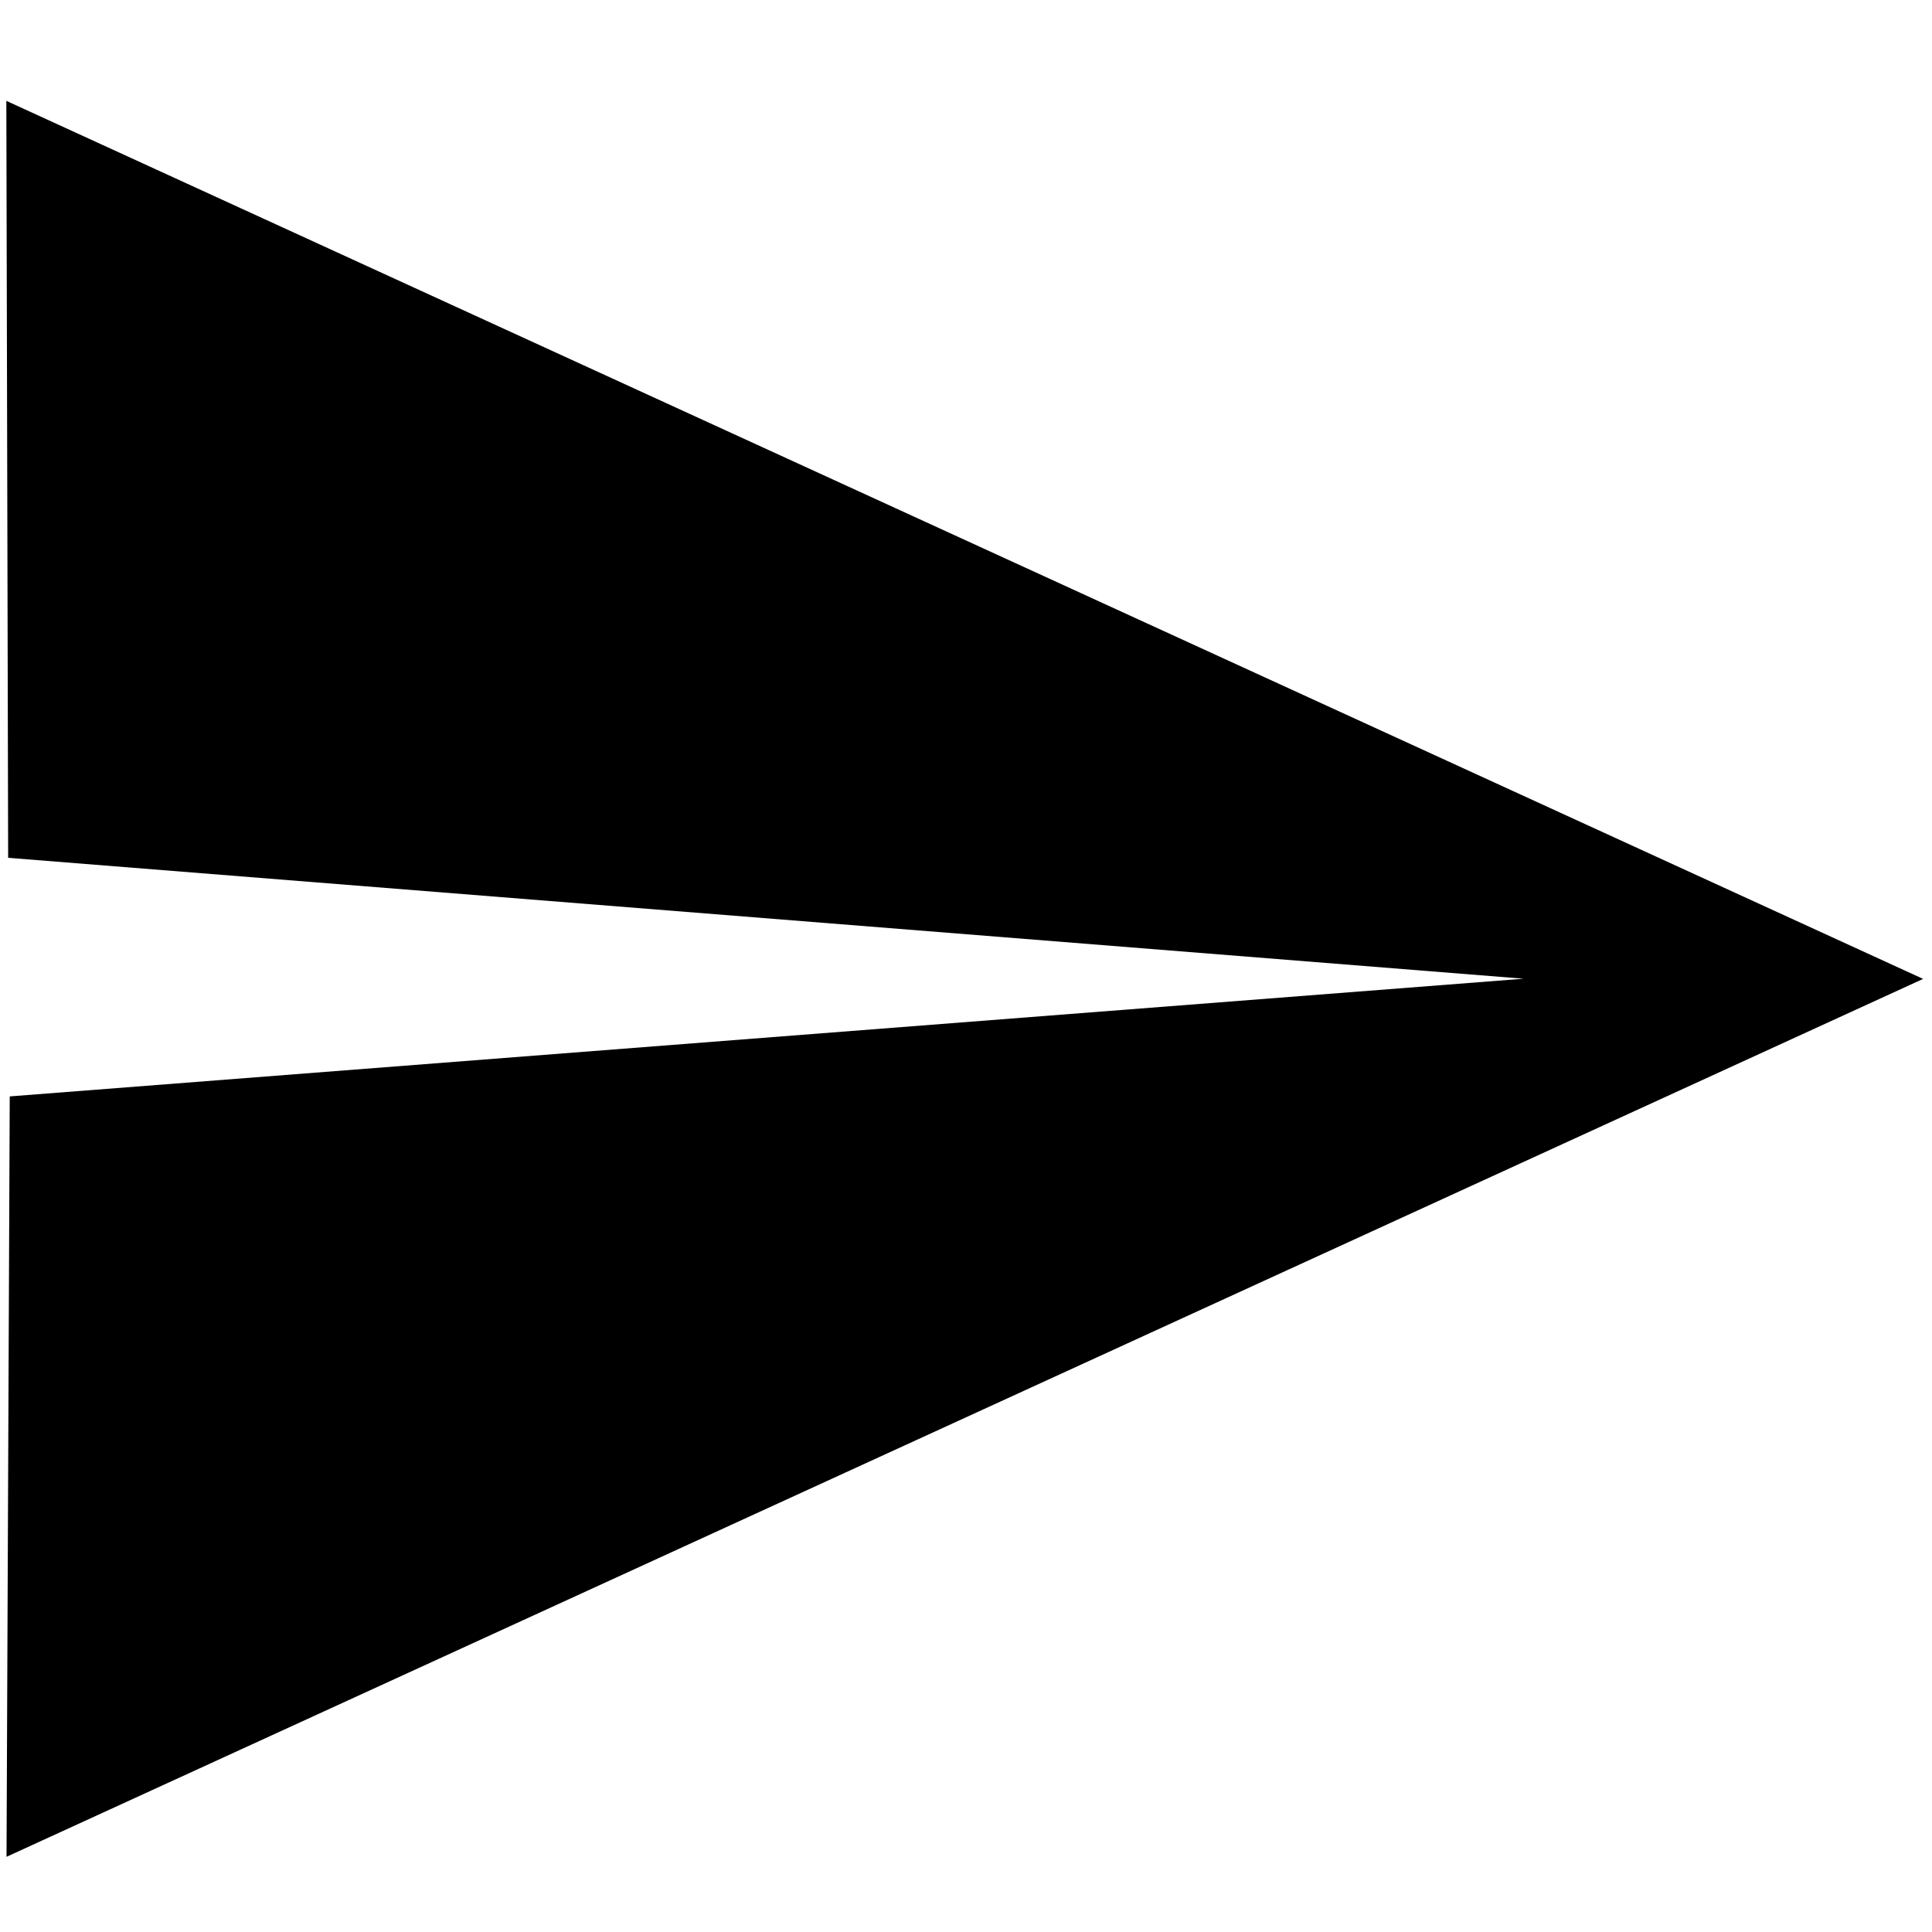
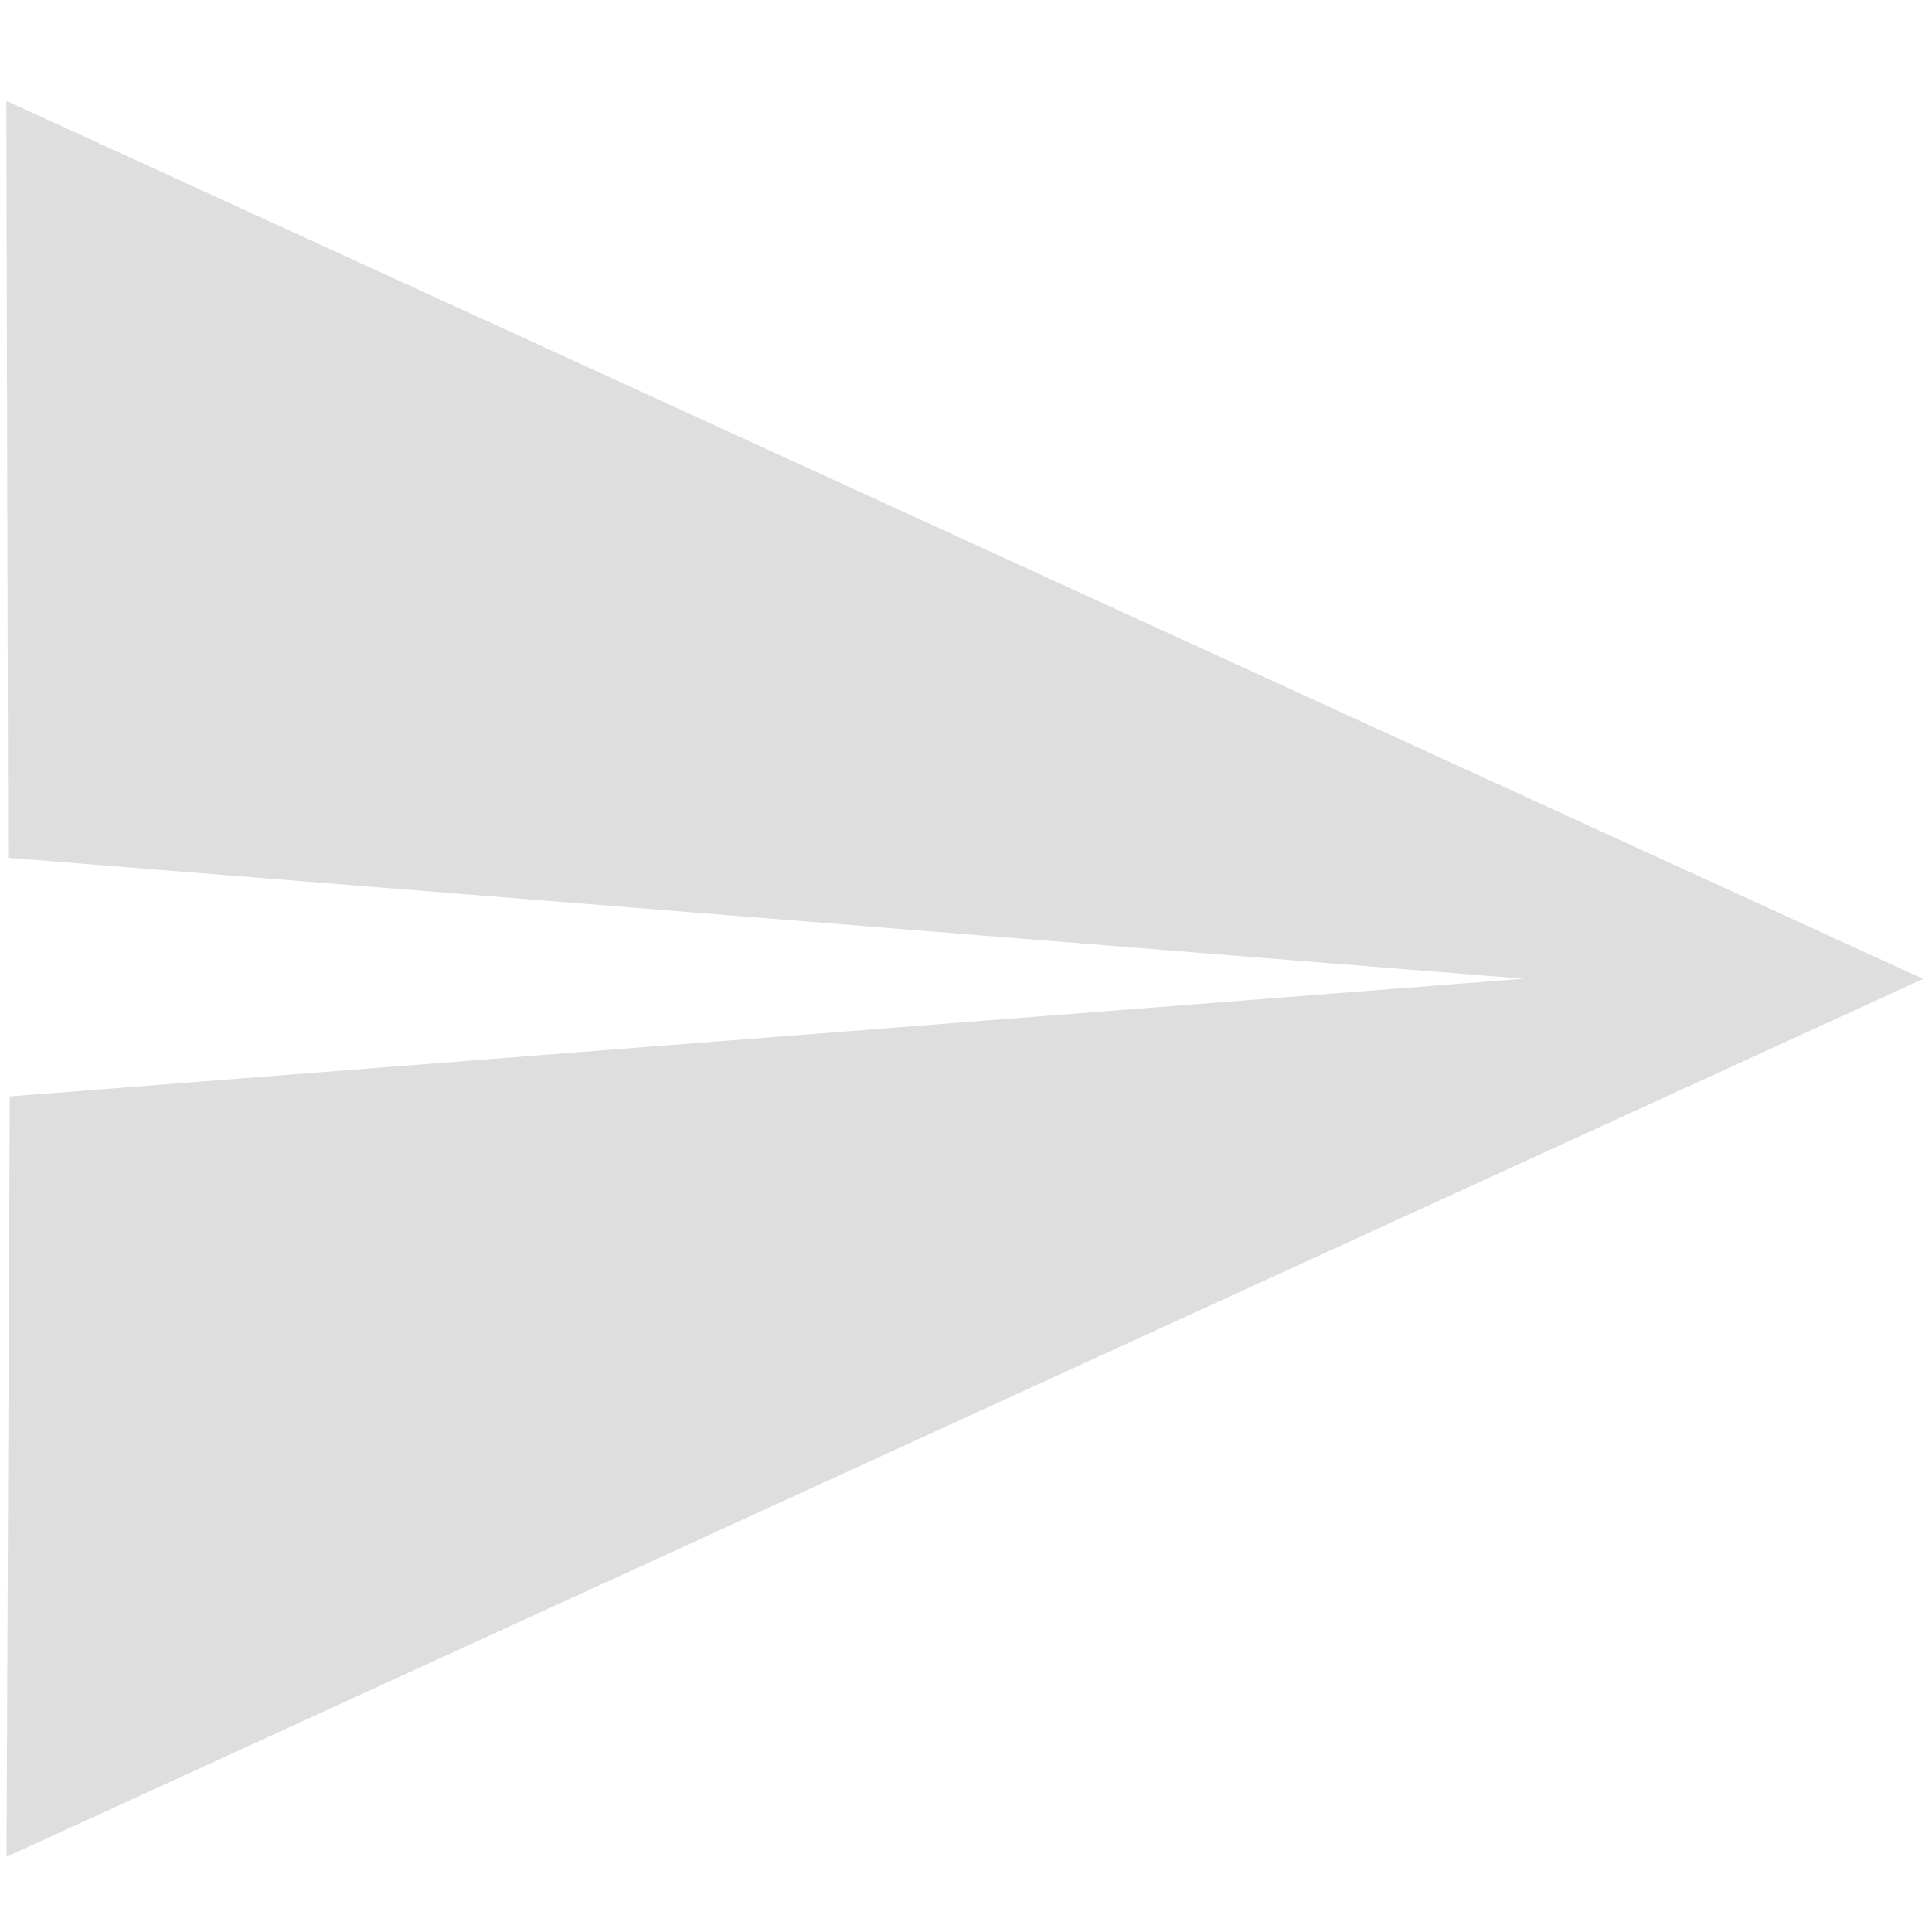
- <svg xmlns="http://www.w3.org/2000/svg" xml:space="preserve" width="500mm" height="500mm" version="1.1" style="shape-rendering:geometricPrecision; text-rendering:geometricPrecision; image-rendering:optimizeQuality; fill-rule:evenodd; clip-rule:evenodd" viewBox="0 0 50000 50000">
+ <svg xmlns="http://www.w3.org/2000/svg" xml:space="preserve" width="500mm" height="500mm" version="1.1" style="shape-rendering:geometricPrecision; text-rendering:geometricPrecision; image-rendering:optimizeQuality; fill-rule:evenodd; clip-rule:evenodd; fill: #dedede" viewBox="0 0 50000 50000">
  <g id="Слой_x0020_1">
    <polygon class="fil0" points="211,22200 164,2610 49770,25334 169,48054 252,28375 39432,25329 " />
  </g>
</svg>
